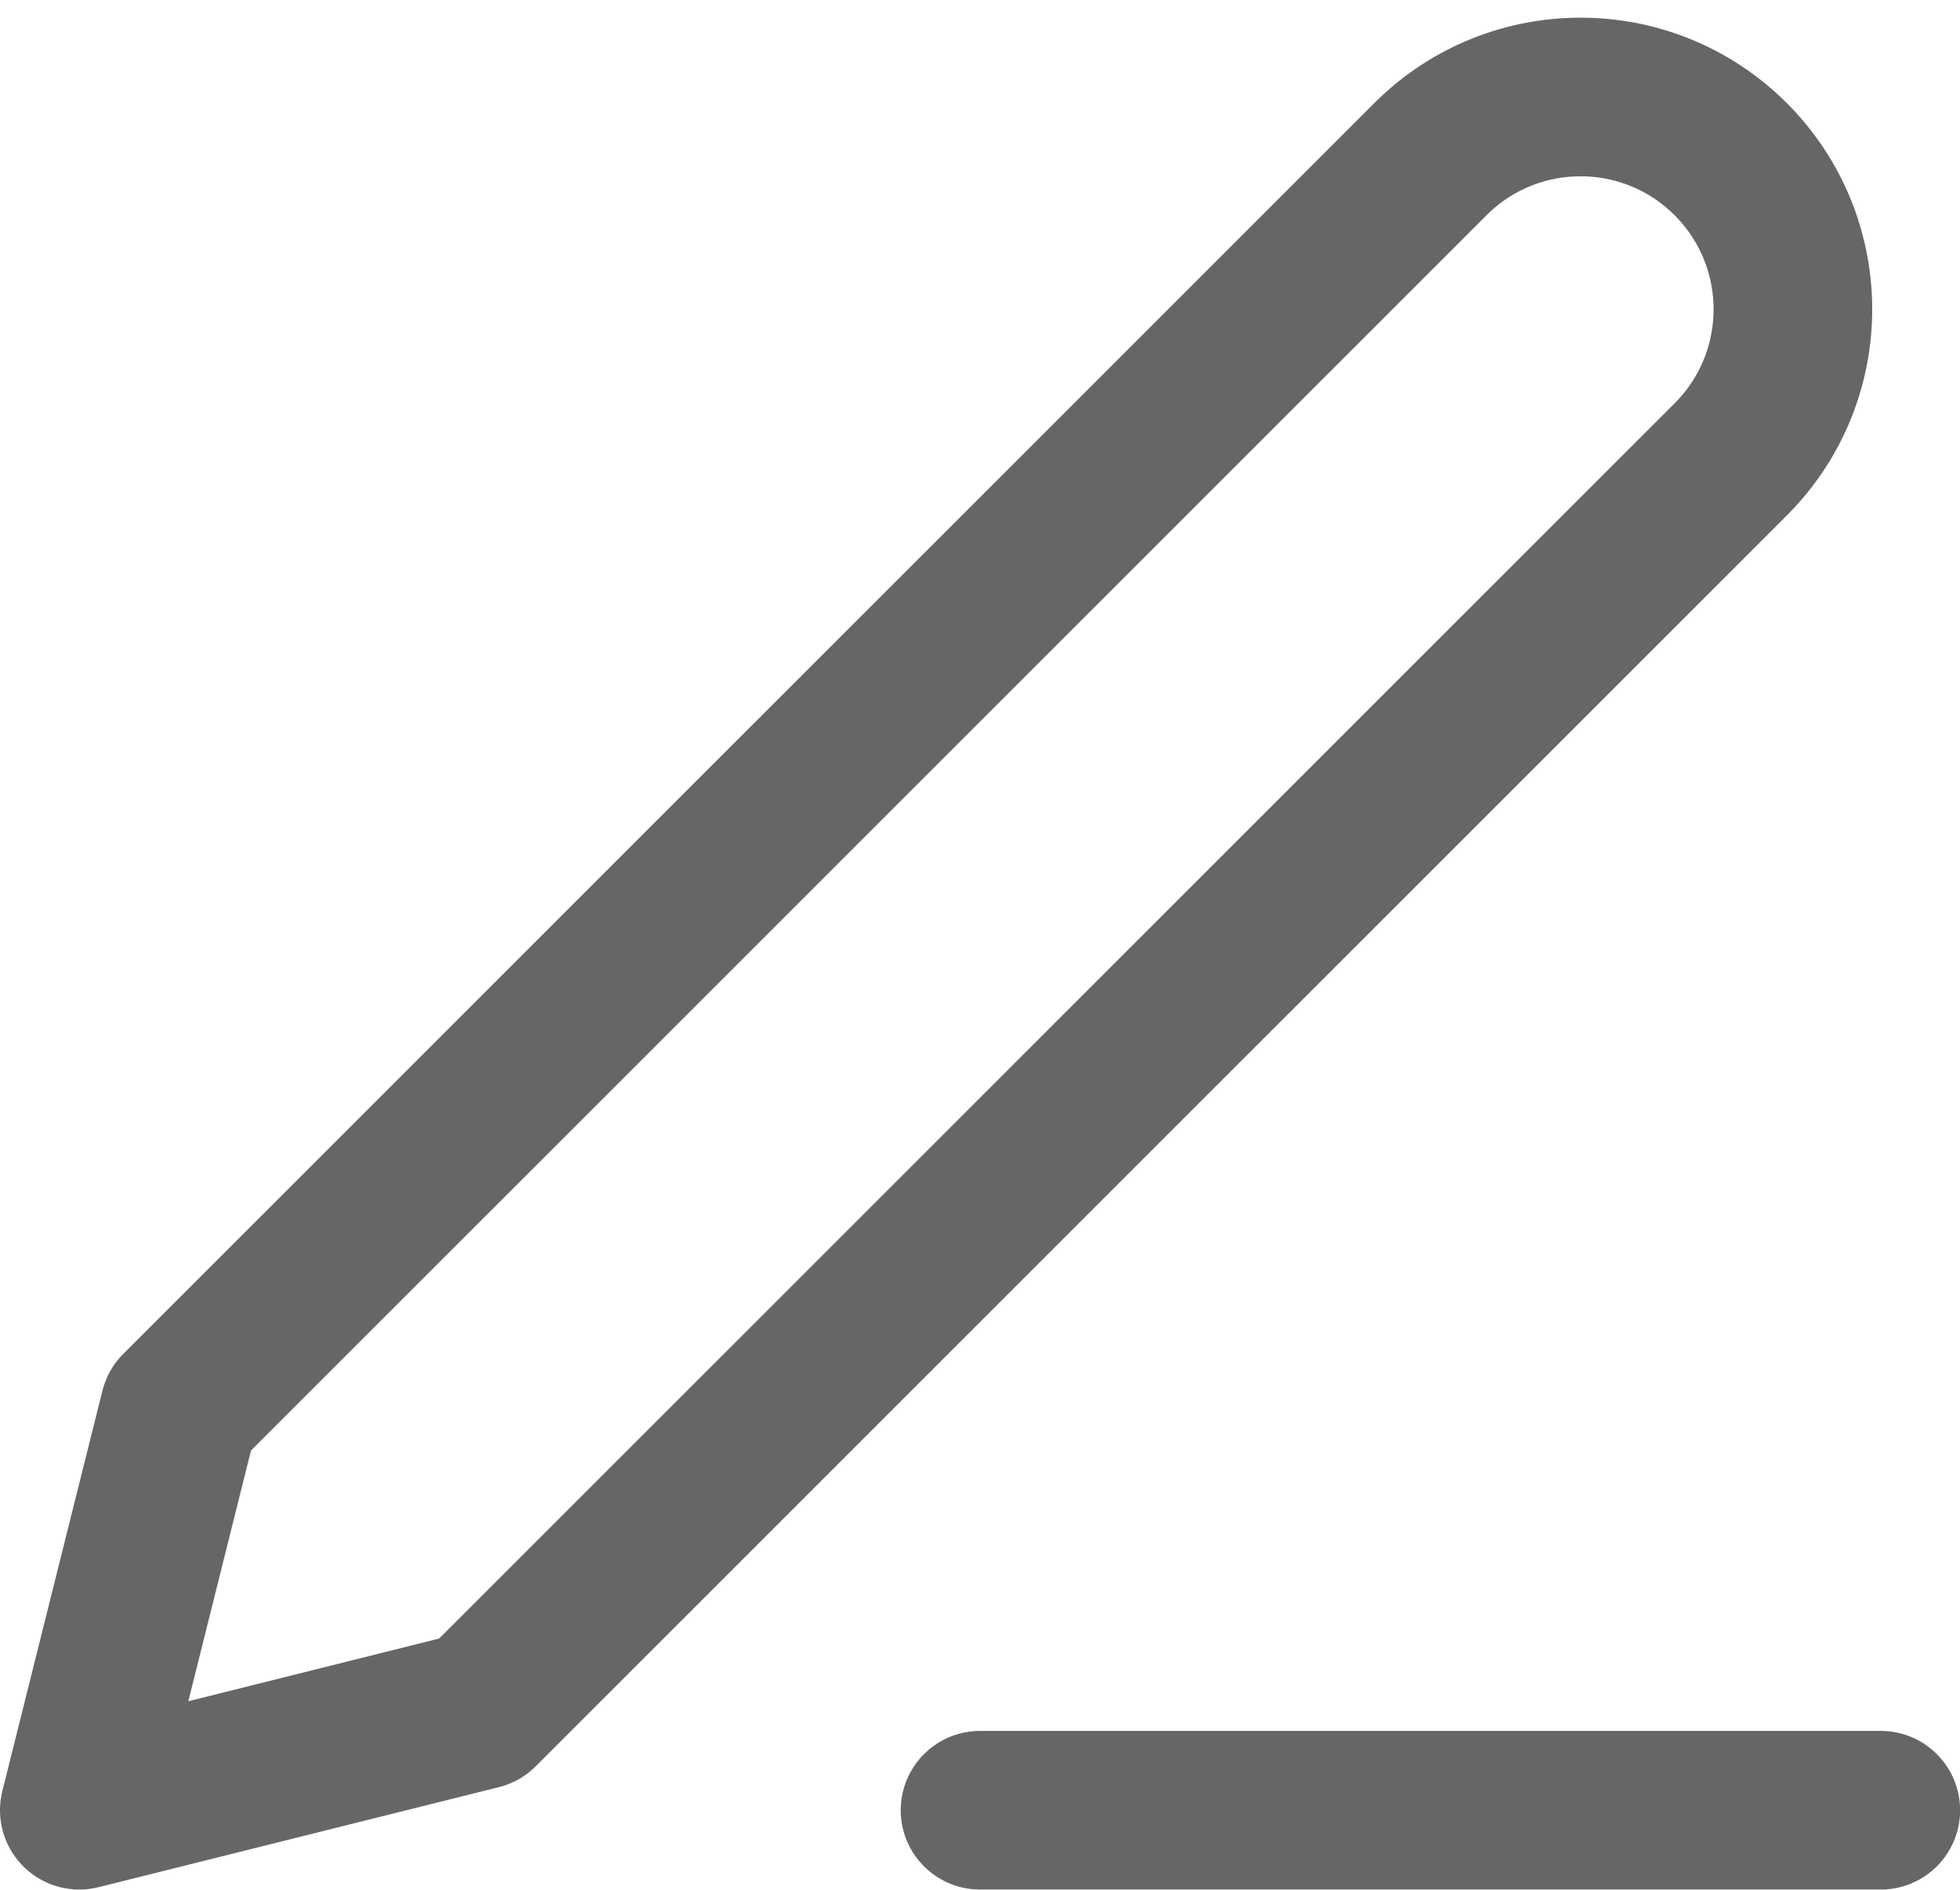
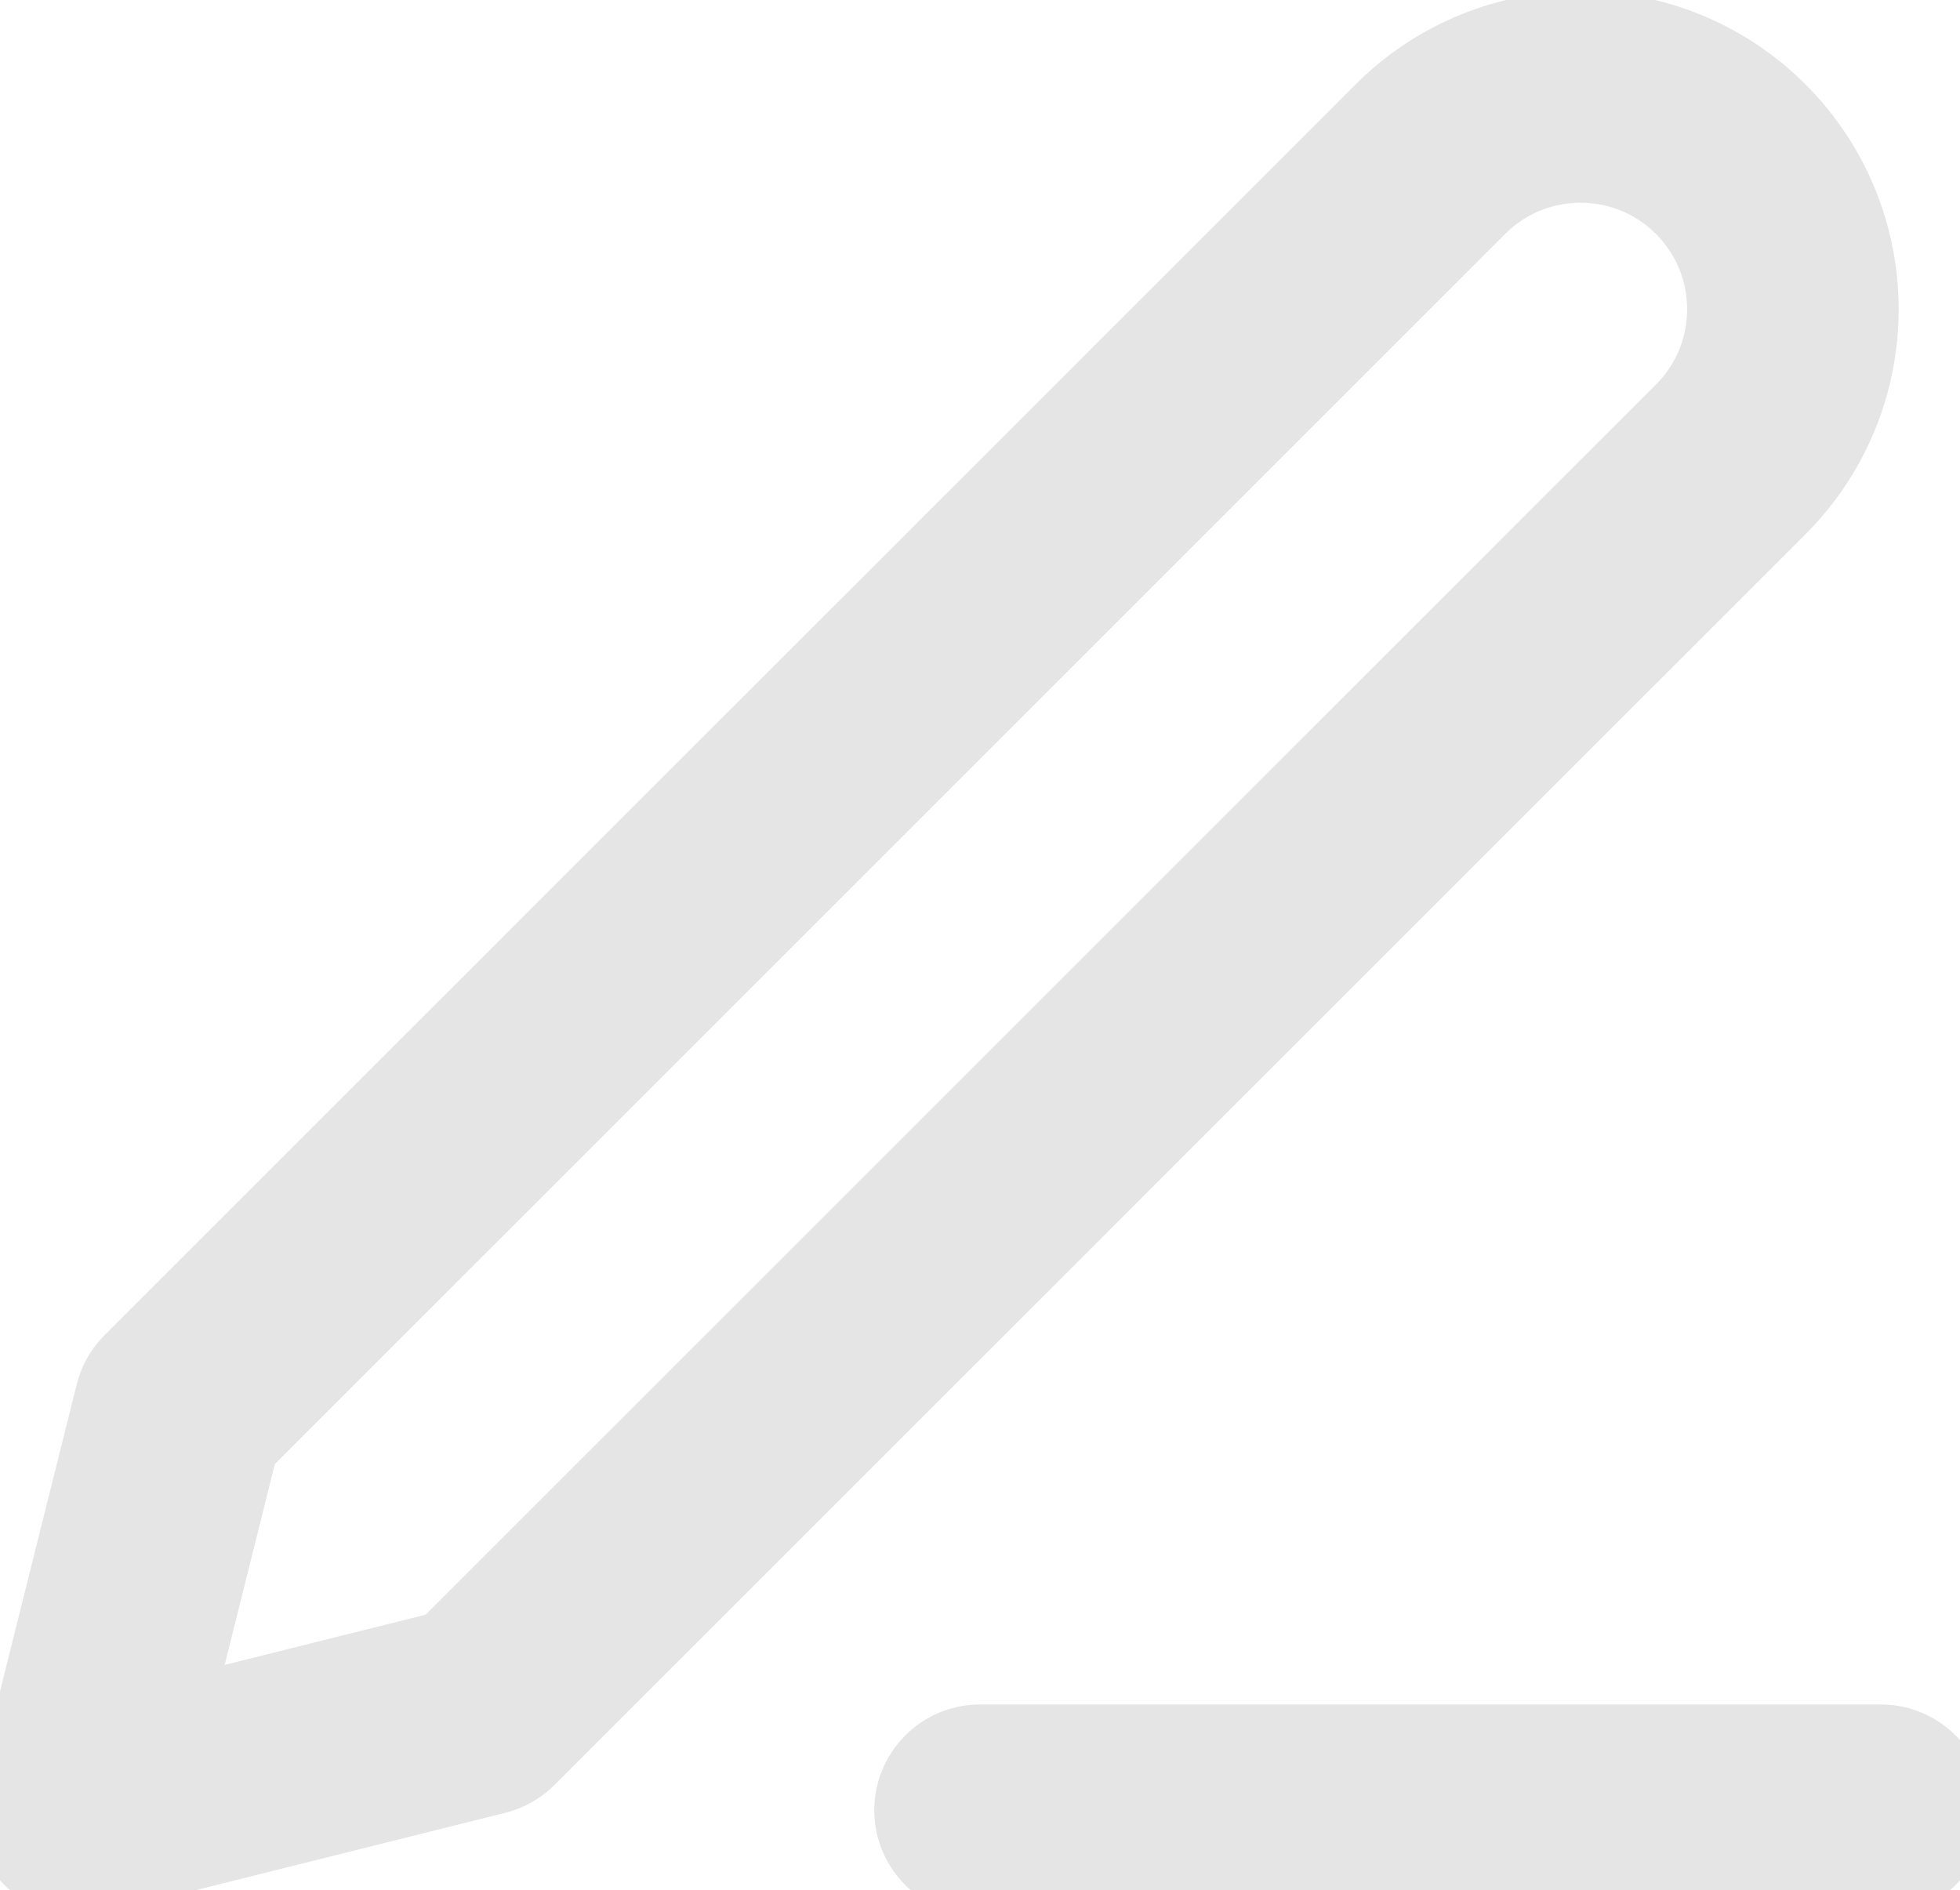
<svg xmlns="http://www.w3.org/2000/svg" width="18.531" height="17.867" viewBox="0 0 18.531 17.867">
  <defs>
    <style>
-             .prefix__cls-2{fill:none;stroke:#000;stroke-linecap:round;stroke-linejoin:round;stroke-width:1.5px}
+             .prefix__cls-2{fill:none;stroke:#d3d3d3;stroke-linecap:round;stroke-linejoin:round;stroke-width:2px}
        </style>
  </defs>
  <g id="prefix__Icon_feather-edit-3" data-name="Icon feather-edit-3" transform="translate(-3.75 -3.401)" style="opacity:.6">
    <path id="prefix__Path_54" d="M18 30h8.516" class="prefix__cls-2" data-name="Path 54" transform="translate(-4.984 -9.482)" />
    <path id="prefix__Path_55" d="M17.274 4.906a2.007 2.007 0 0 1 2.839 2.839L8.285 19.572l-3.785.946.946-3.785z" class="prefix__cls-2" data-name="Path 55" />
  </g>
</svg>
